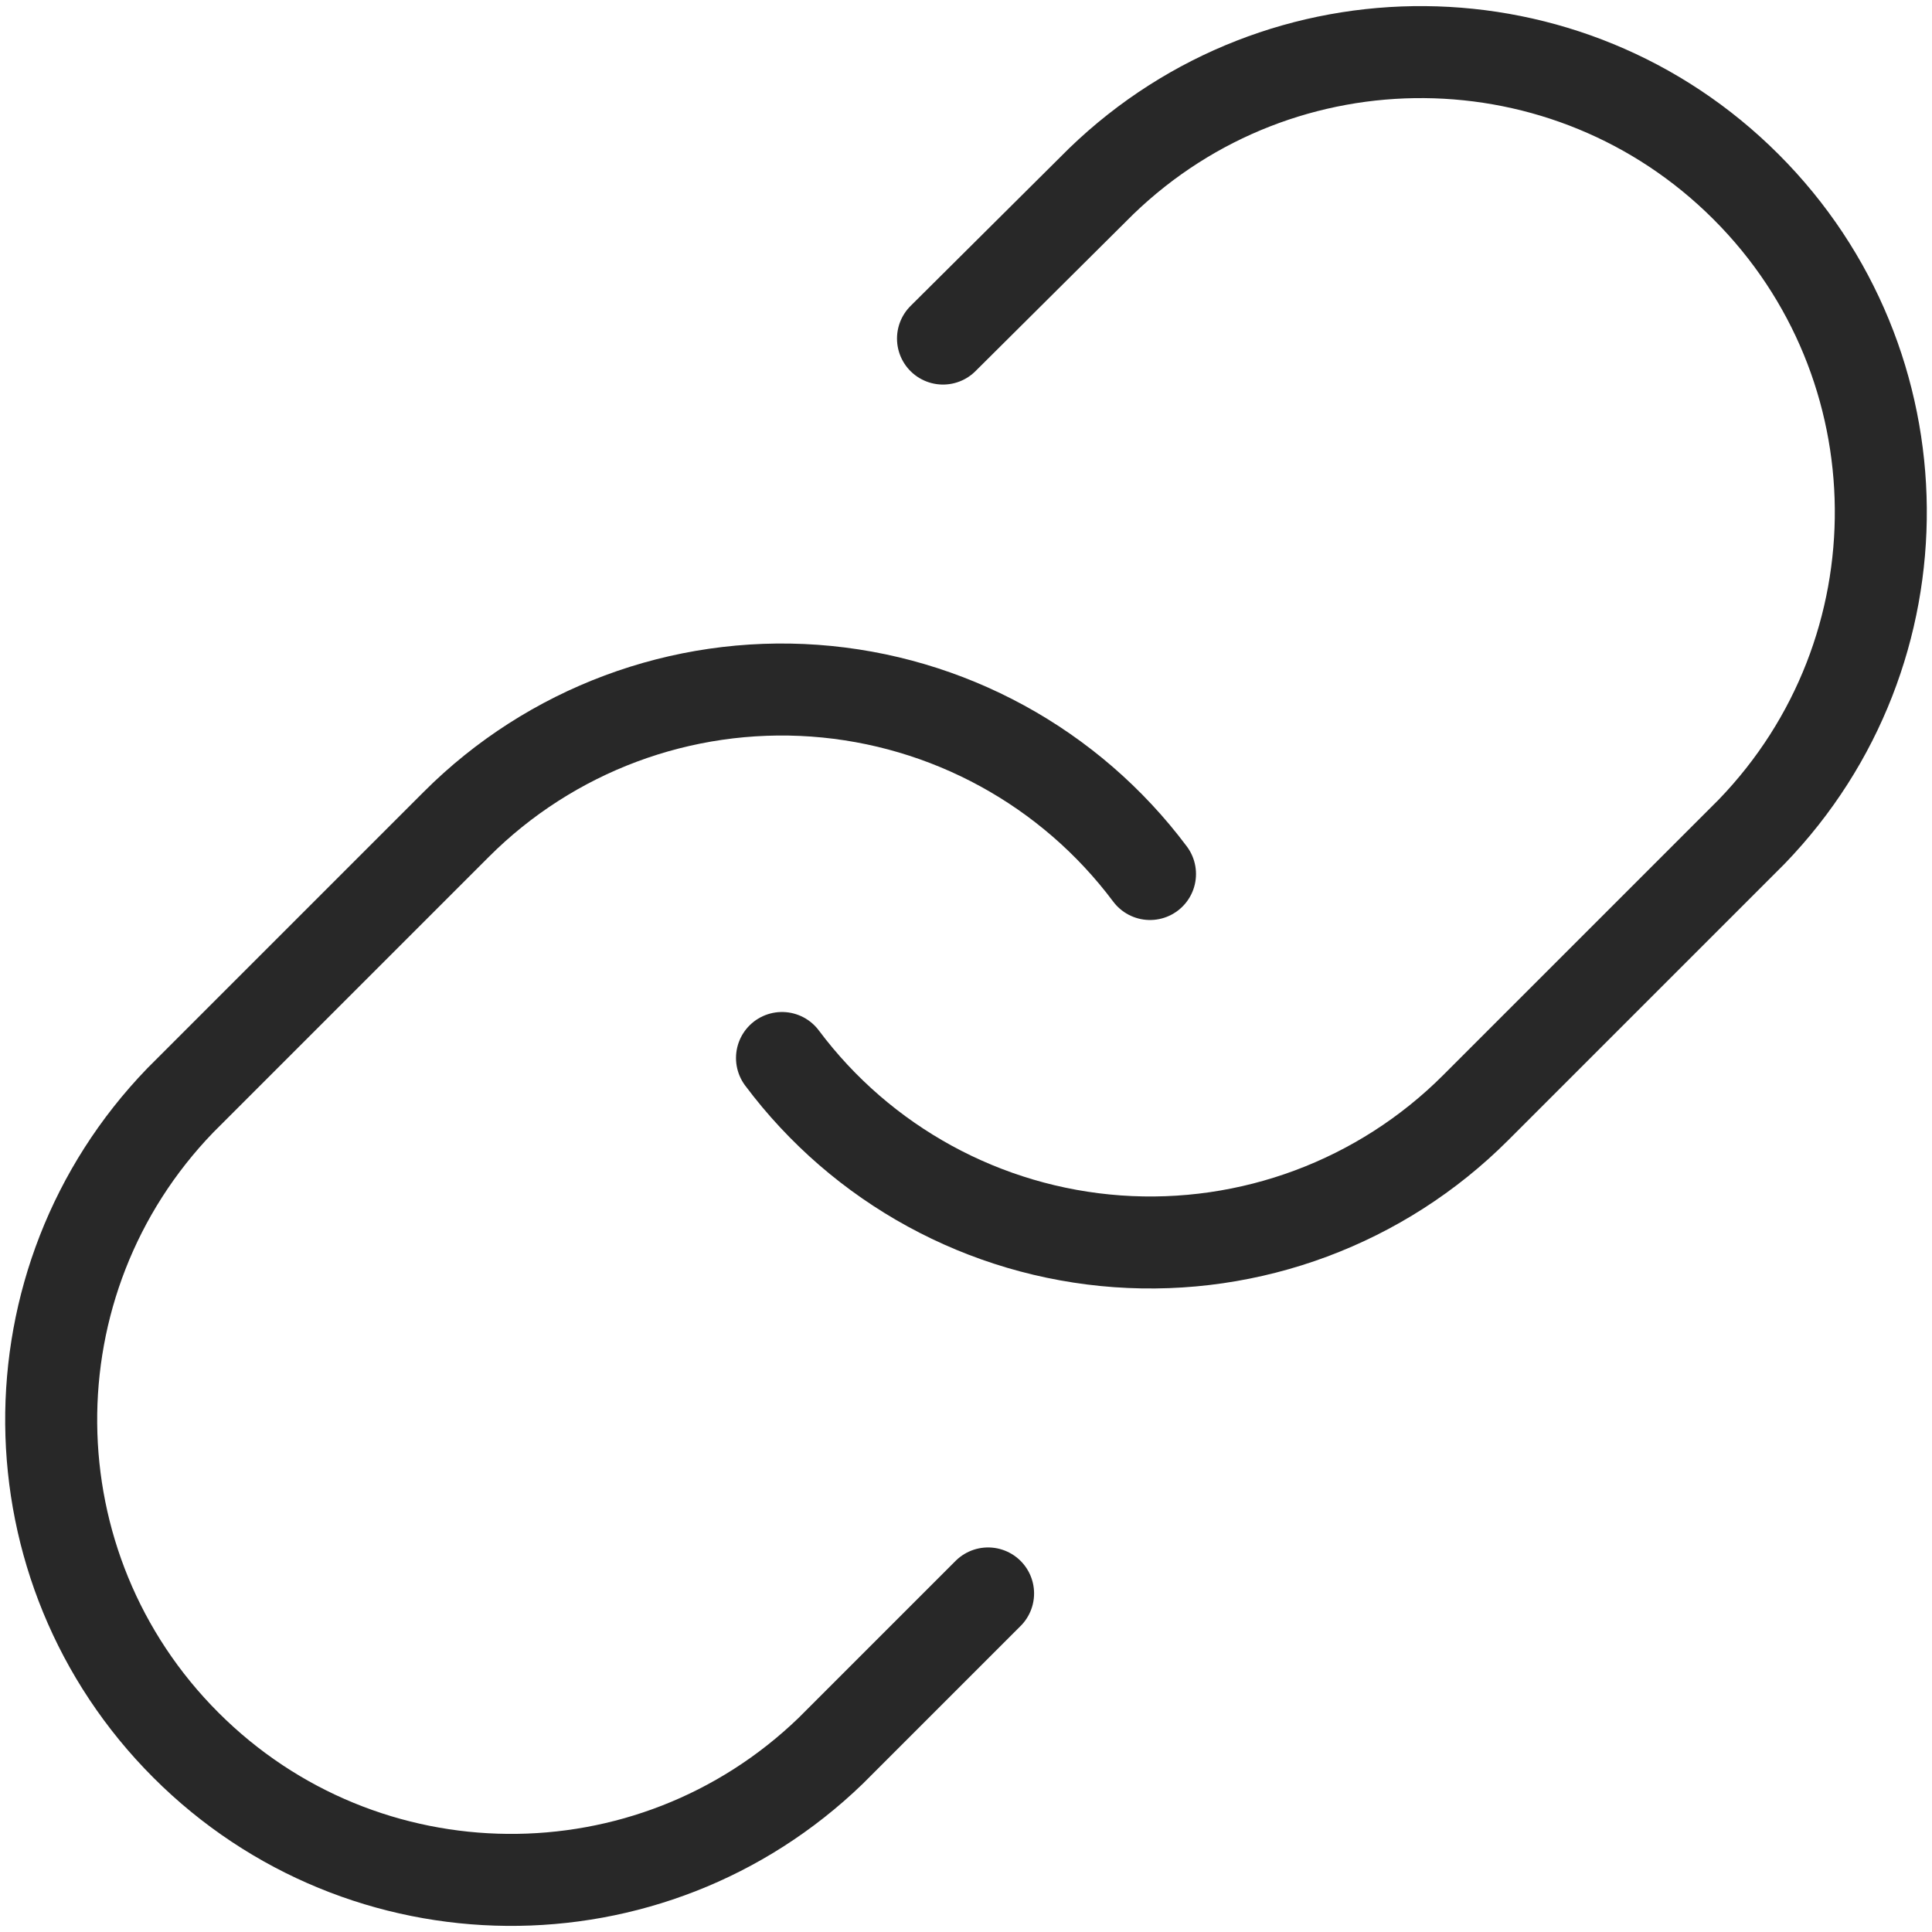
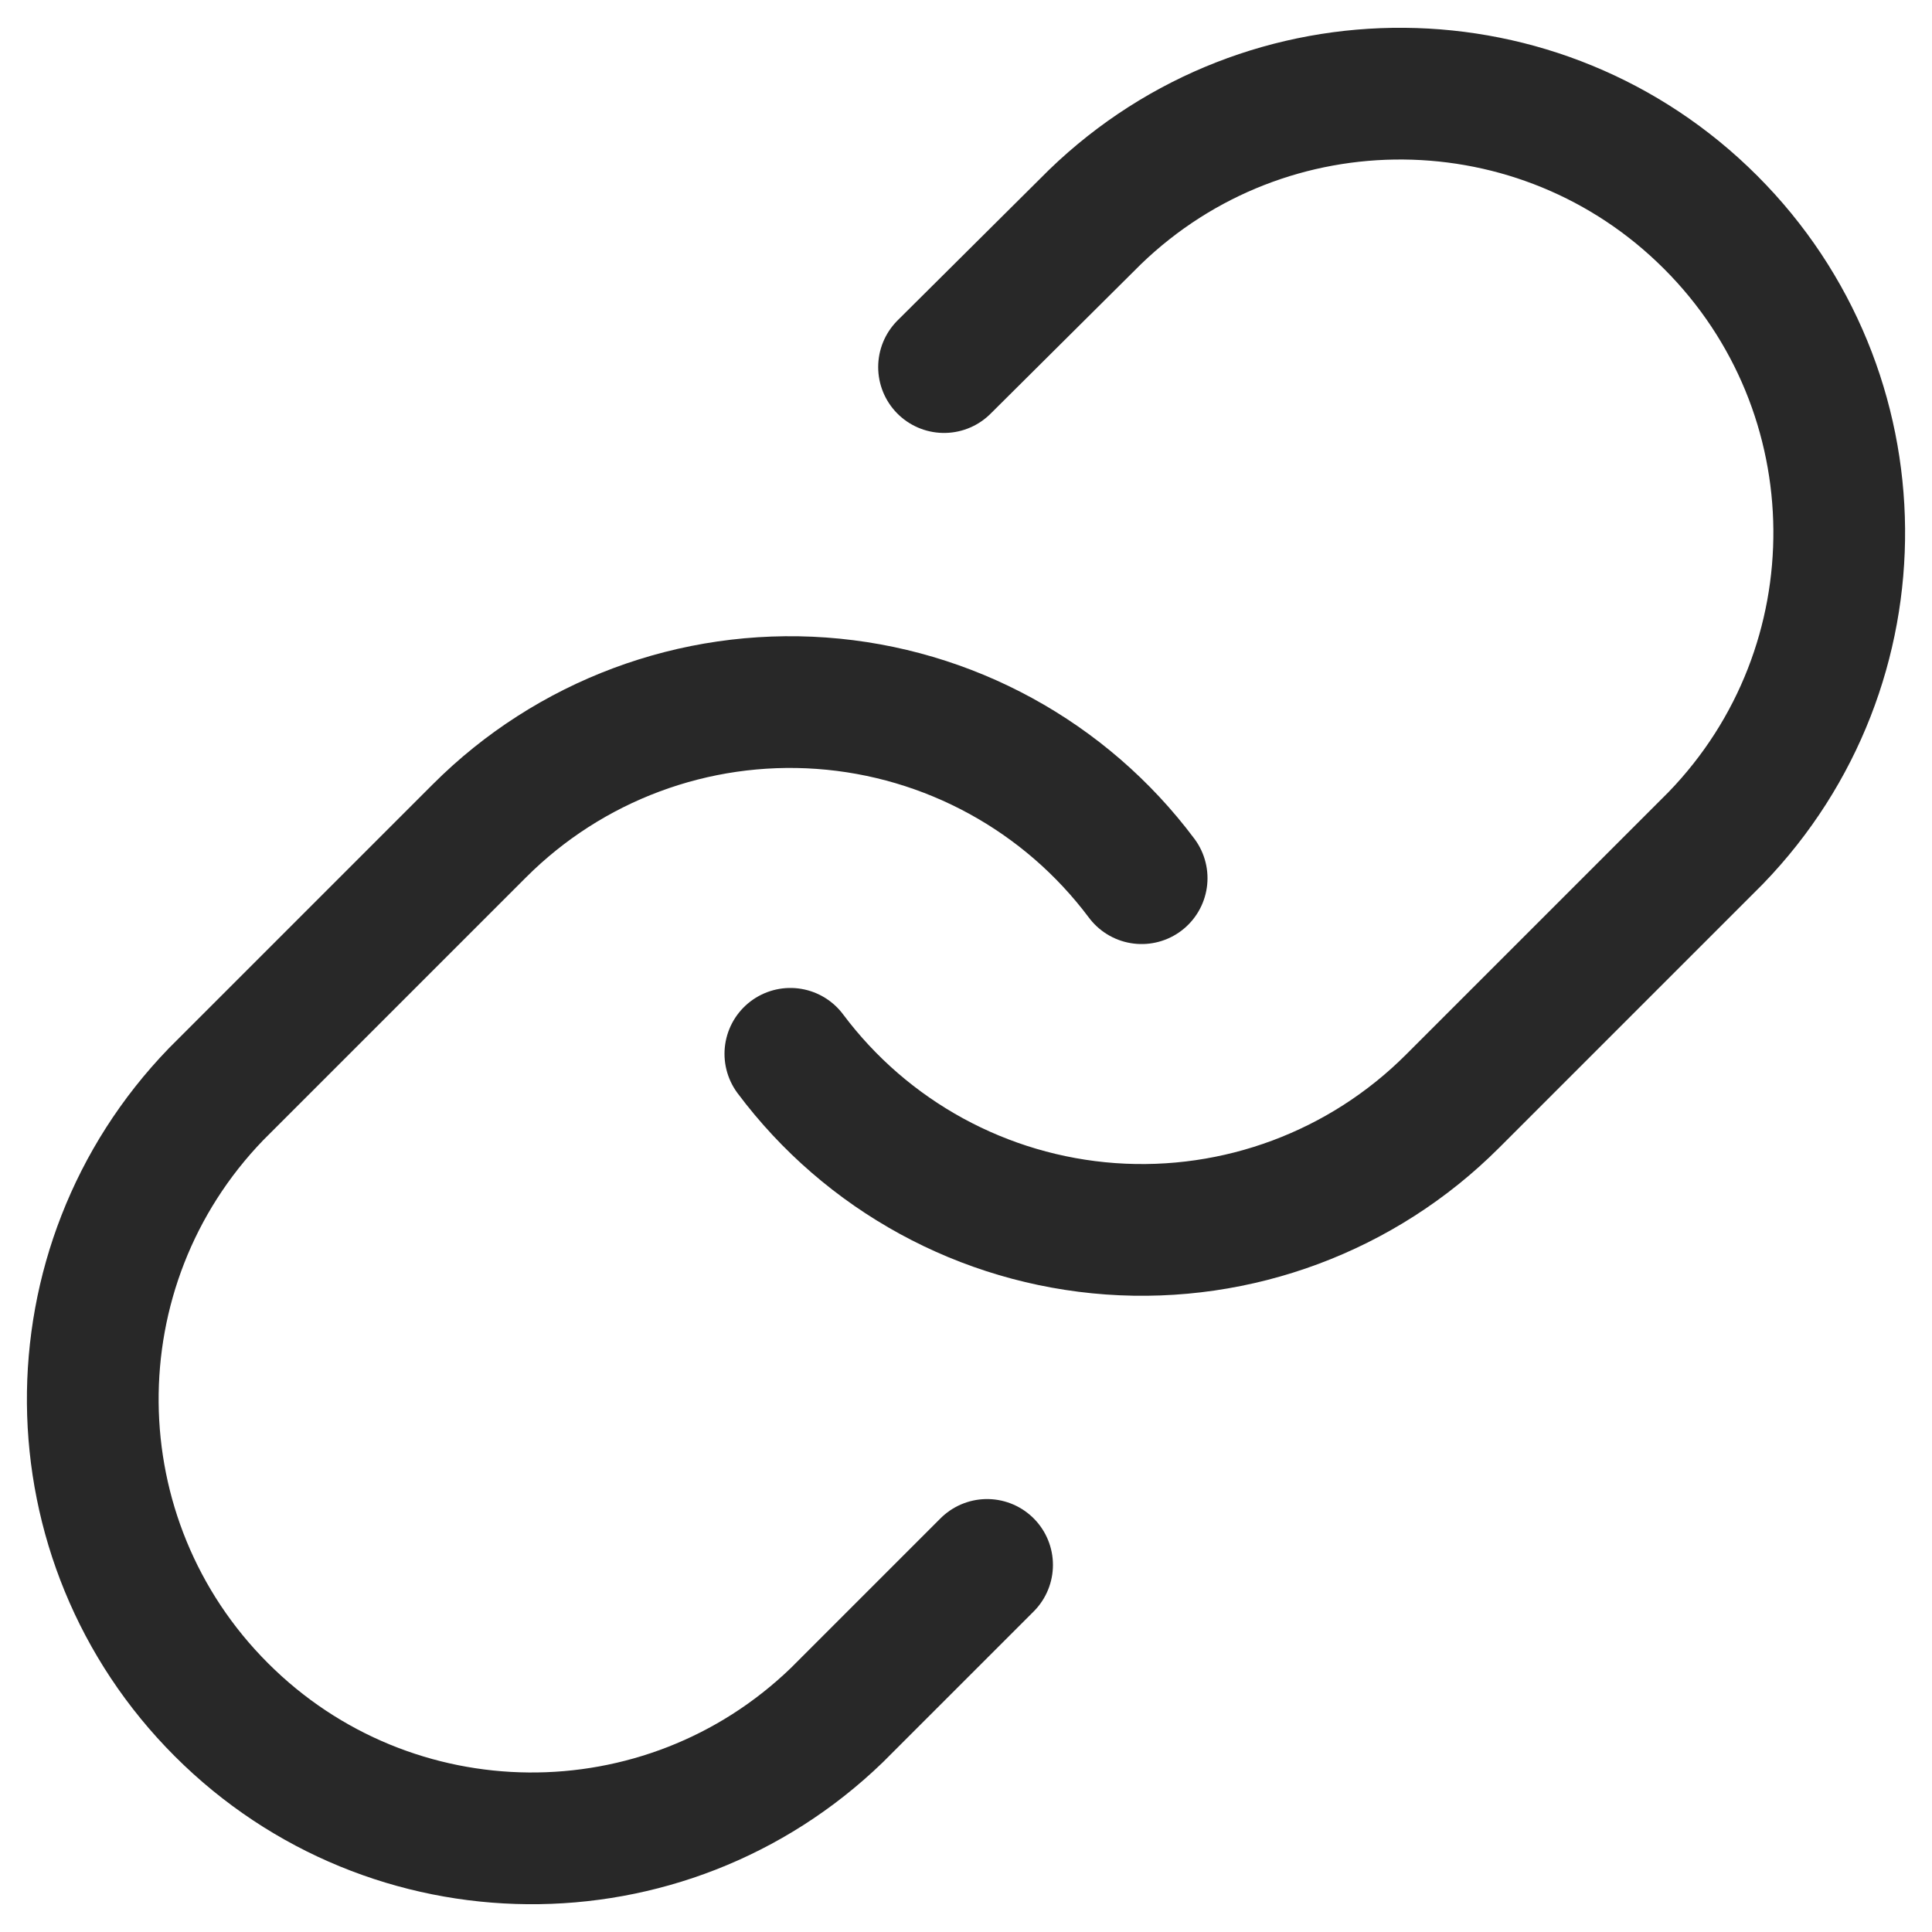
- <svg xmlns="http://www.w3.org/2000/svg" width="42px" height="42px" viewBox="0 0 42 42" version="1.1">
+ <svg xmlns="http://www.w3.org/2000/svg" width="44px" height="44px" viewBox="0 0 44 44" version="1.1">
  <g id="Symbols" stroke="none" stroke-width="1" fill="none" fill-rule="evenodd" stroke-linecap="round" stroke-linejoin="round">
-     <g id="Link-Icon" transform="translate(-13, -13)" stroke="#282828" stroke-width="2">
+     <g id="Link-Icon" transform="translate(-12, -12)" stroke="#282828" stroke-width="3">
      <g id="link-icon-black" transform="translate(14, 14)">
        <g id="link">
          <path d="M16,22 C17.738,24.323 20.399,25.777 23.293,25.985 C26.187,26.192 29.029,25.132 31.08,23.08 L37.08,17.08 C40.87,13.156 40.816,6.919 36.958,3.062 C33.101,-0.796 26.864,-0.85 22.94,2.94 L19.5,6.36" id="Path" />
          <path d="M24,18 C22.262,15.677 19.601,14.223 16.707,14.015 C13.813,13.808 10.971,14.868 8.92,16.92 L2.92,22.92 C-0.87,26.844 -0.816,33.081 3.042,36.938 C6.899,40.796 13.136,40.85 17.06,37.06 L20.48,33.64" id="Path" />
        </g>
      </g>
    </g>
  </g>
</svg>
